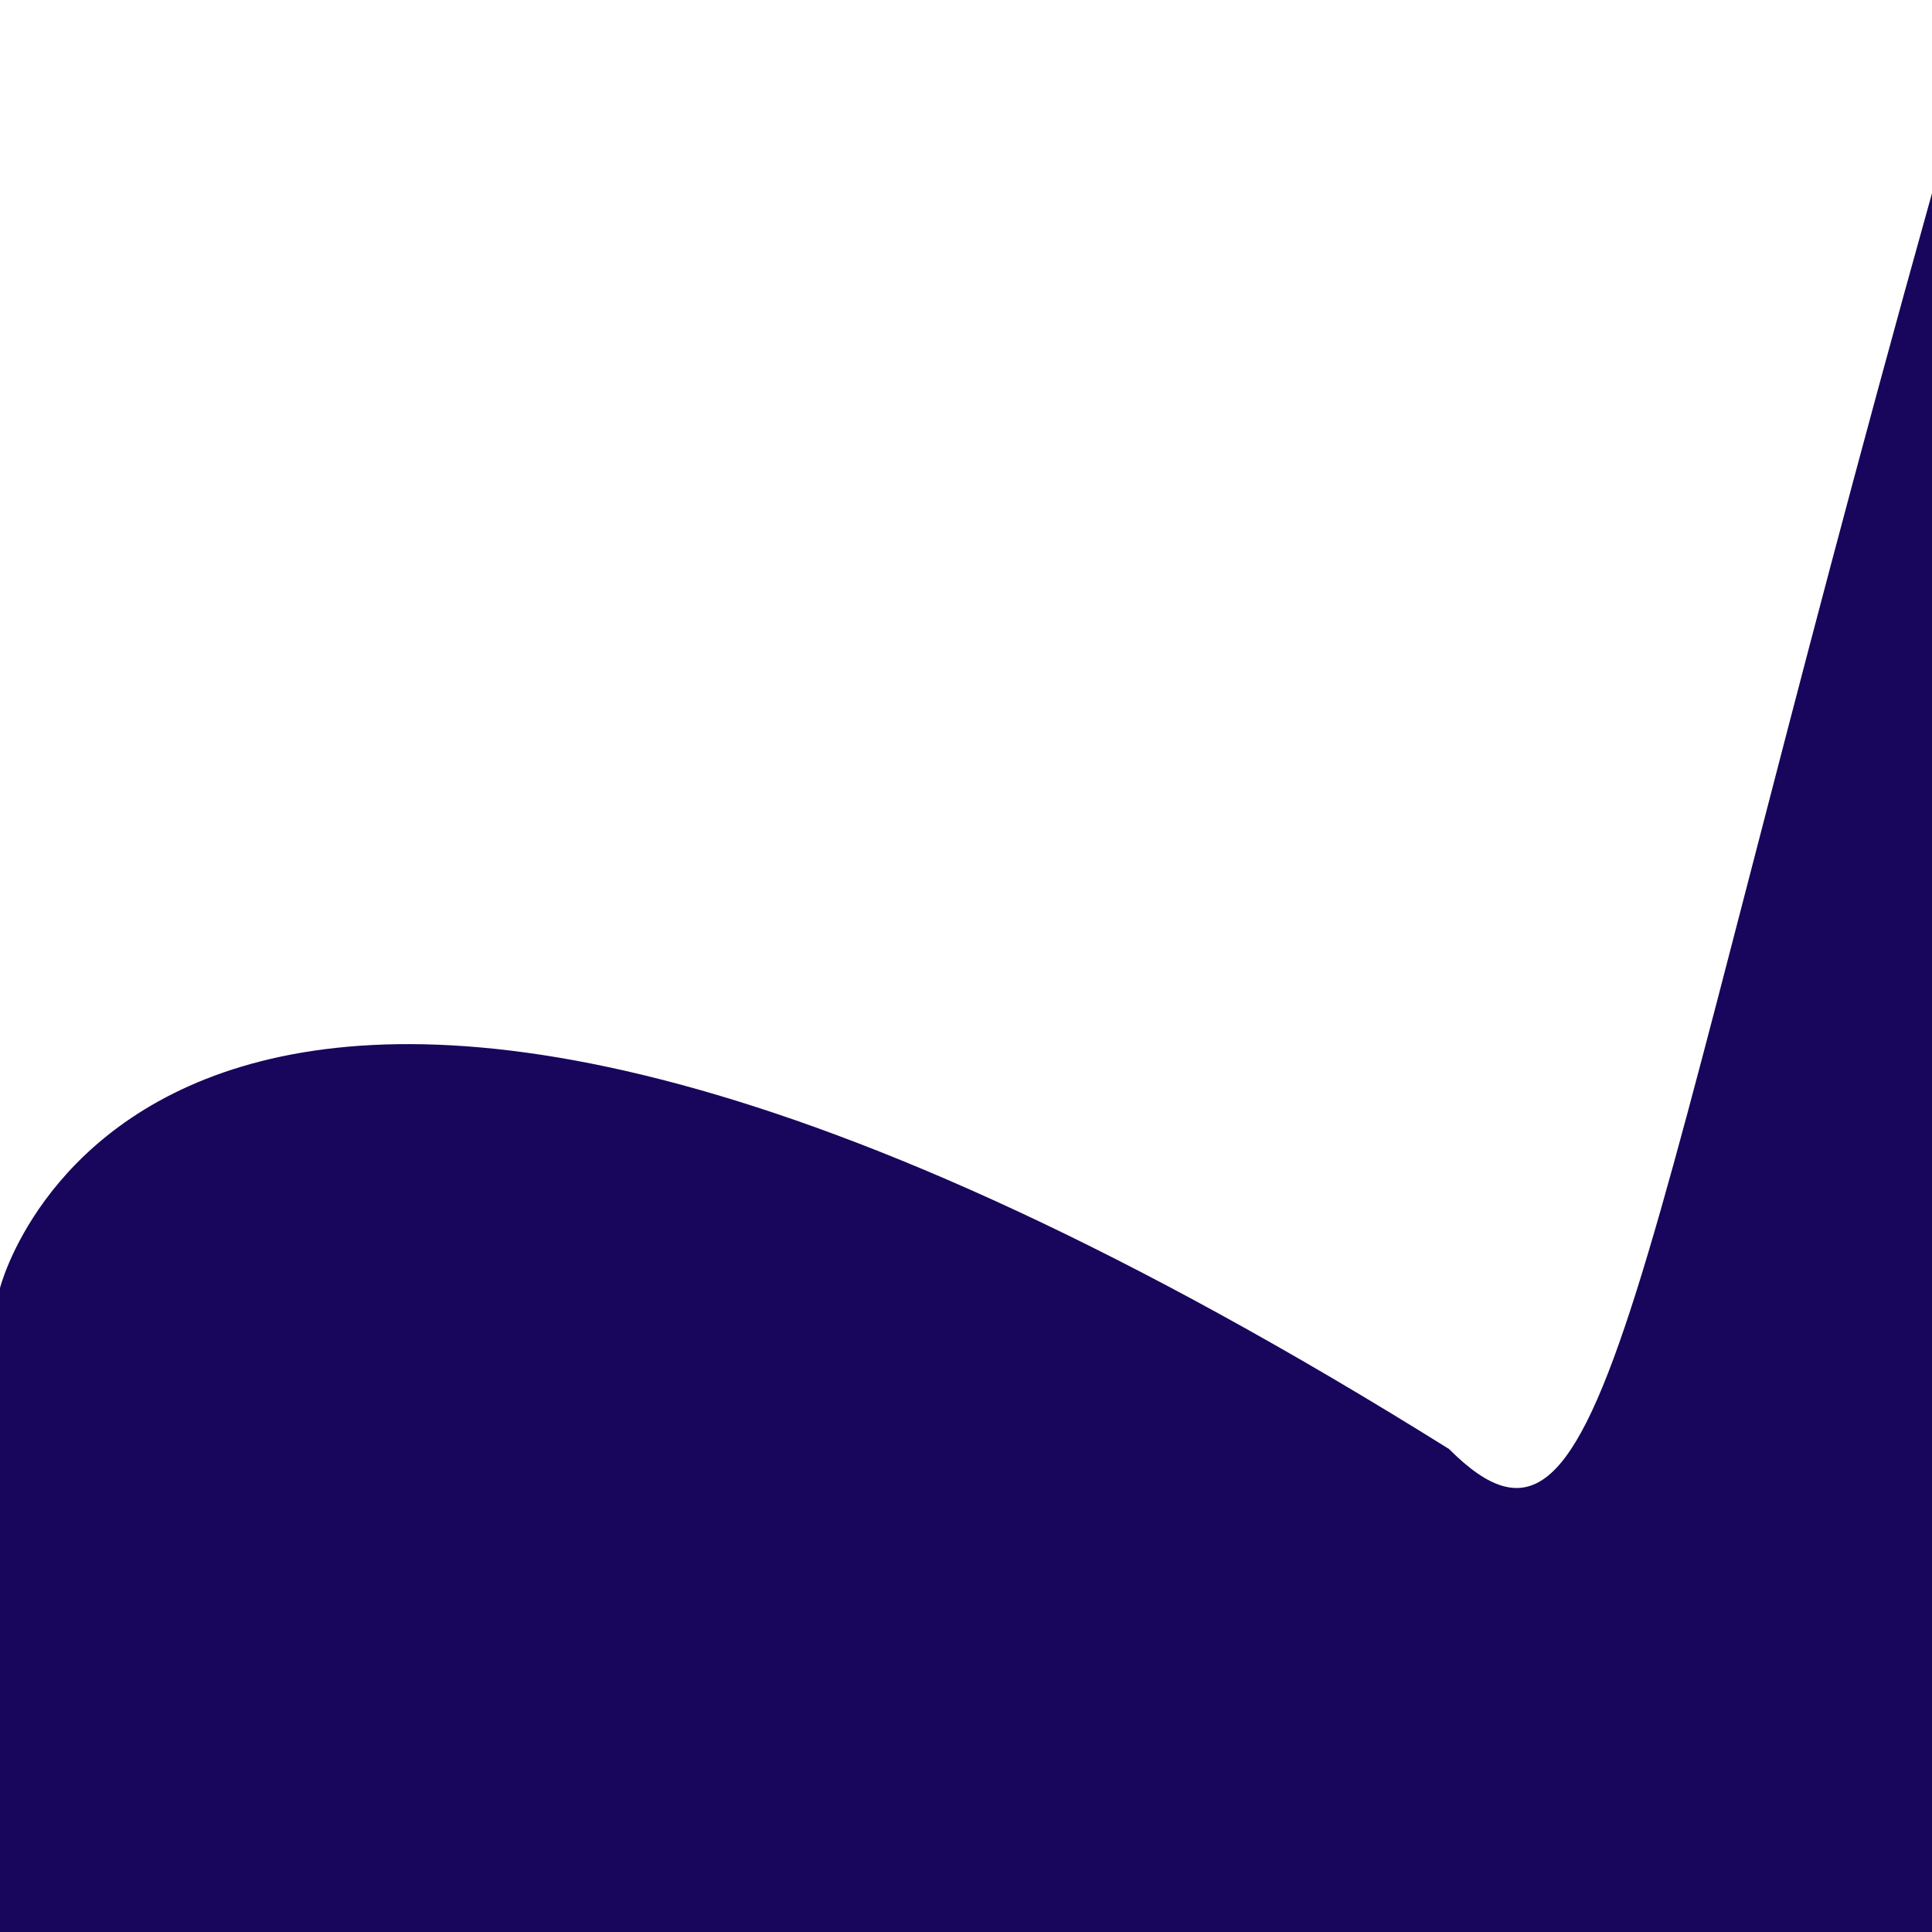
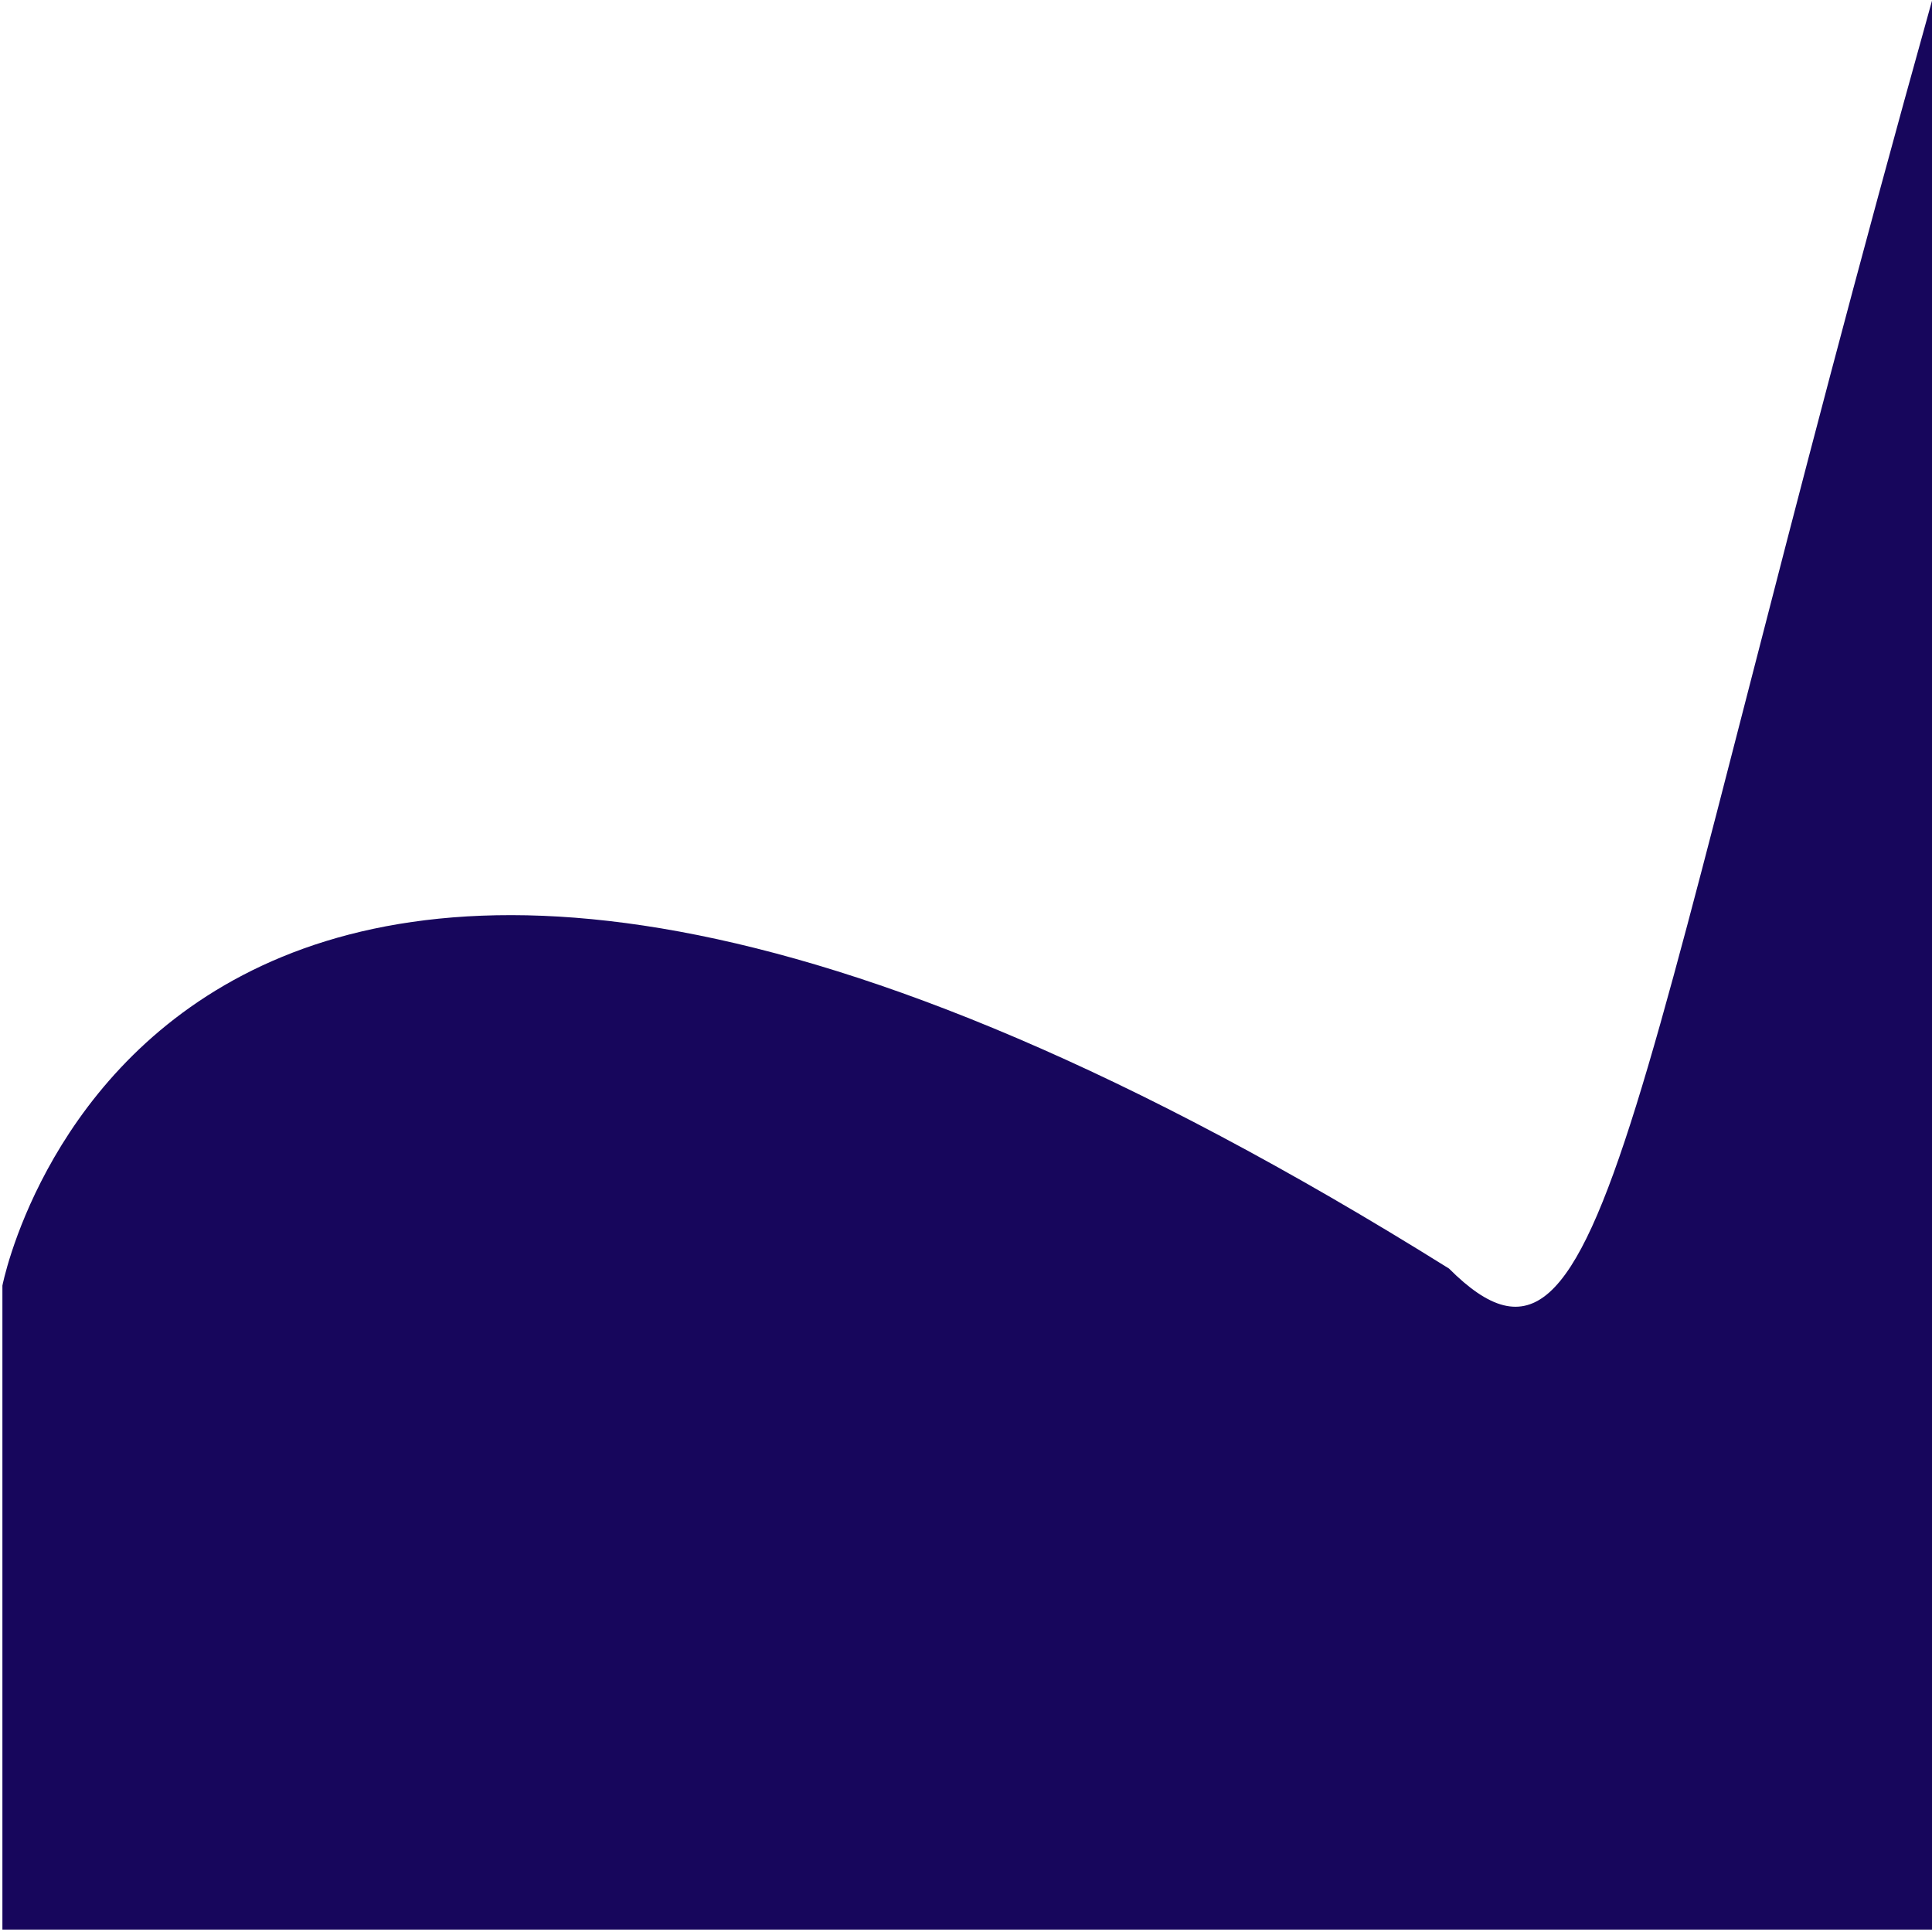
<svg xmlns="http://www.w3.org/2000/svg" class="relative block w-full h-20 text-slate-900" viewBox="0 0 1200 1200" preserveAspectRatio="none" version="1.1" id="svg1">
  <defs id="defs1" />
-   <path d="M0,800 C0,800 100,400 900,900 C1000,1000 1010,800 1200,120 L1200,1200 L0,1200 Z" fill="#17065c" id="path1" />
+   <path d="m 1.494,798.506 c 0,0 98.506,-510.585 898.506,-10.585 100,100 110,-107.472 300,-787.472 L 1201.494,1198.506 H 1.494 Z" fill="#17065c" id="path1" />
</svg>
